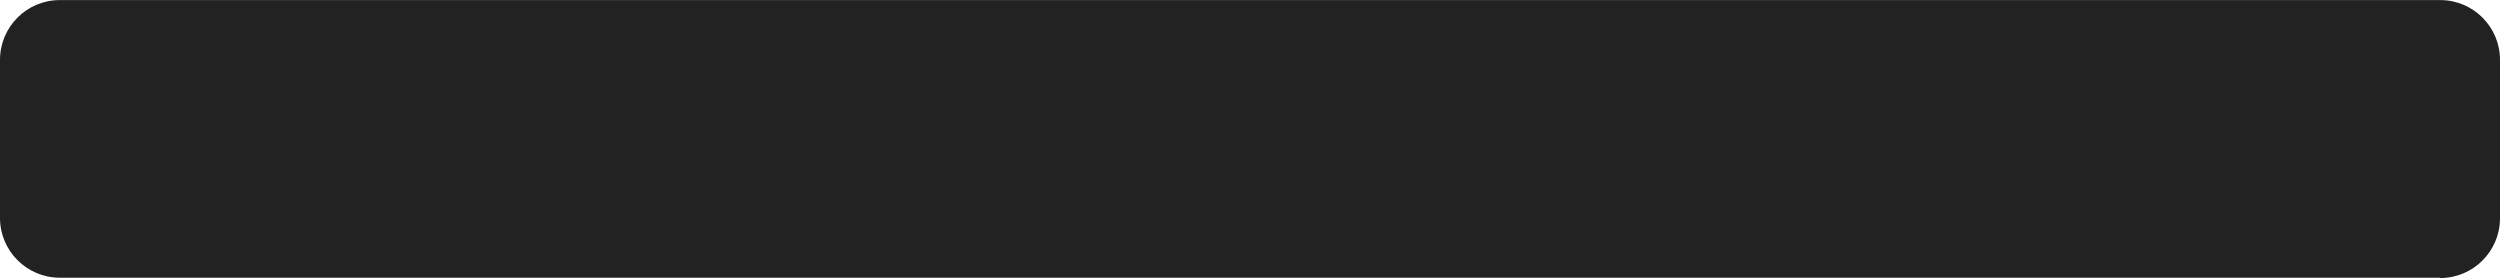
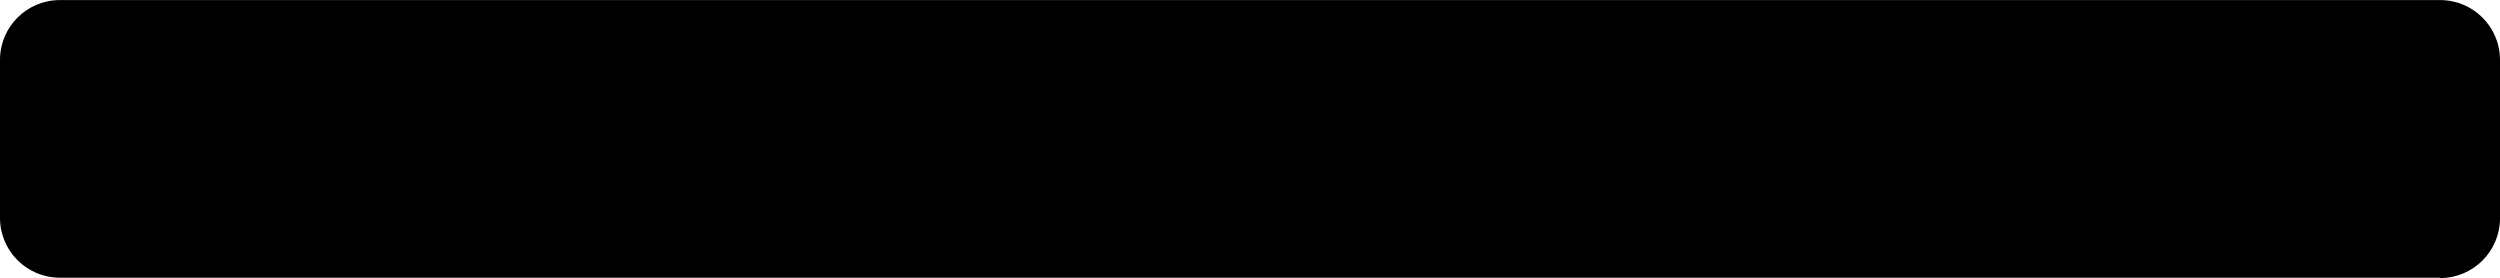
<svg xmlns="http://www.w3.org/2000/svg" id="svg163547" width="27mm" height="3mm" viewBox="0 0 76.54 8.5">
  <g id="layer1">
-     <path id="path159840" d="m74.71,8.5H1.83c-1.01,0-1.83-.82-1.83-1.83V1.83C0,.82.82,0,1.83,0h72.88c1.01,0,1.83.82,1.83,1.83v4.85c0,1.01-.82,1.83-1.83,1.83Z" style="fill: #222222;" />
+     <path id="path159840" d="m74.71,8.5H1.83c-1.01,0-1.83-.82-1.83-1.83V1.83C0,.82.82,0,1.83,0h72.88c1.01,0,1.83.82,1.83,1.83v4.85c0,1.01-.82,1.83-1.83,1.83Z" style="fill: #000;" />
  </g>
</svg>
